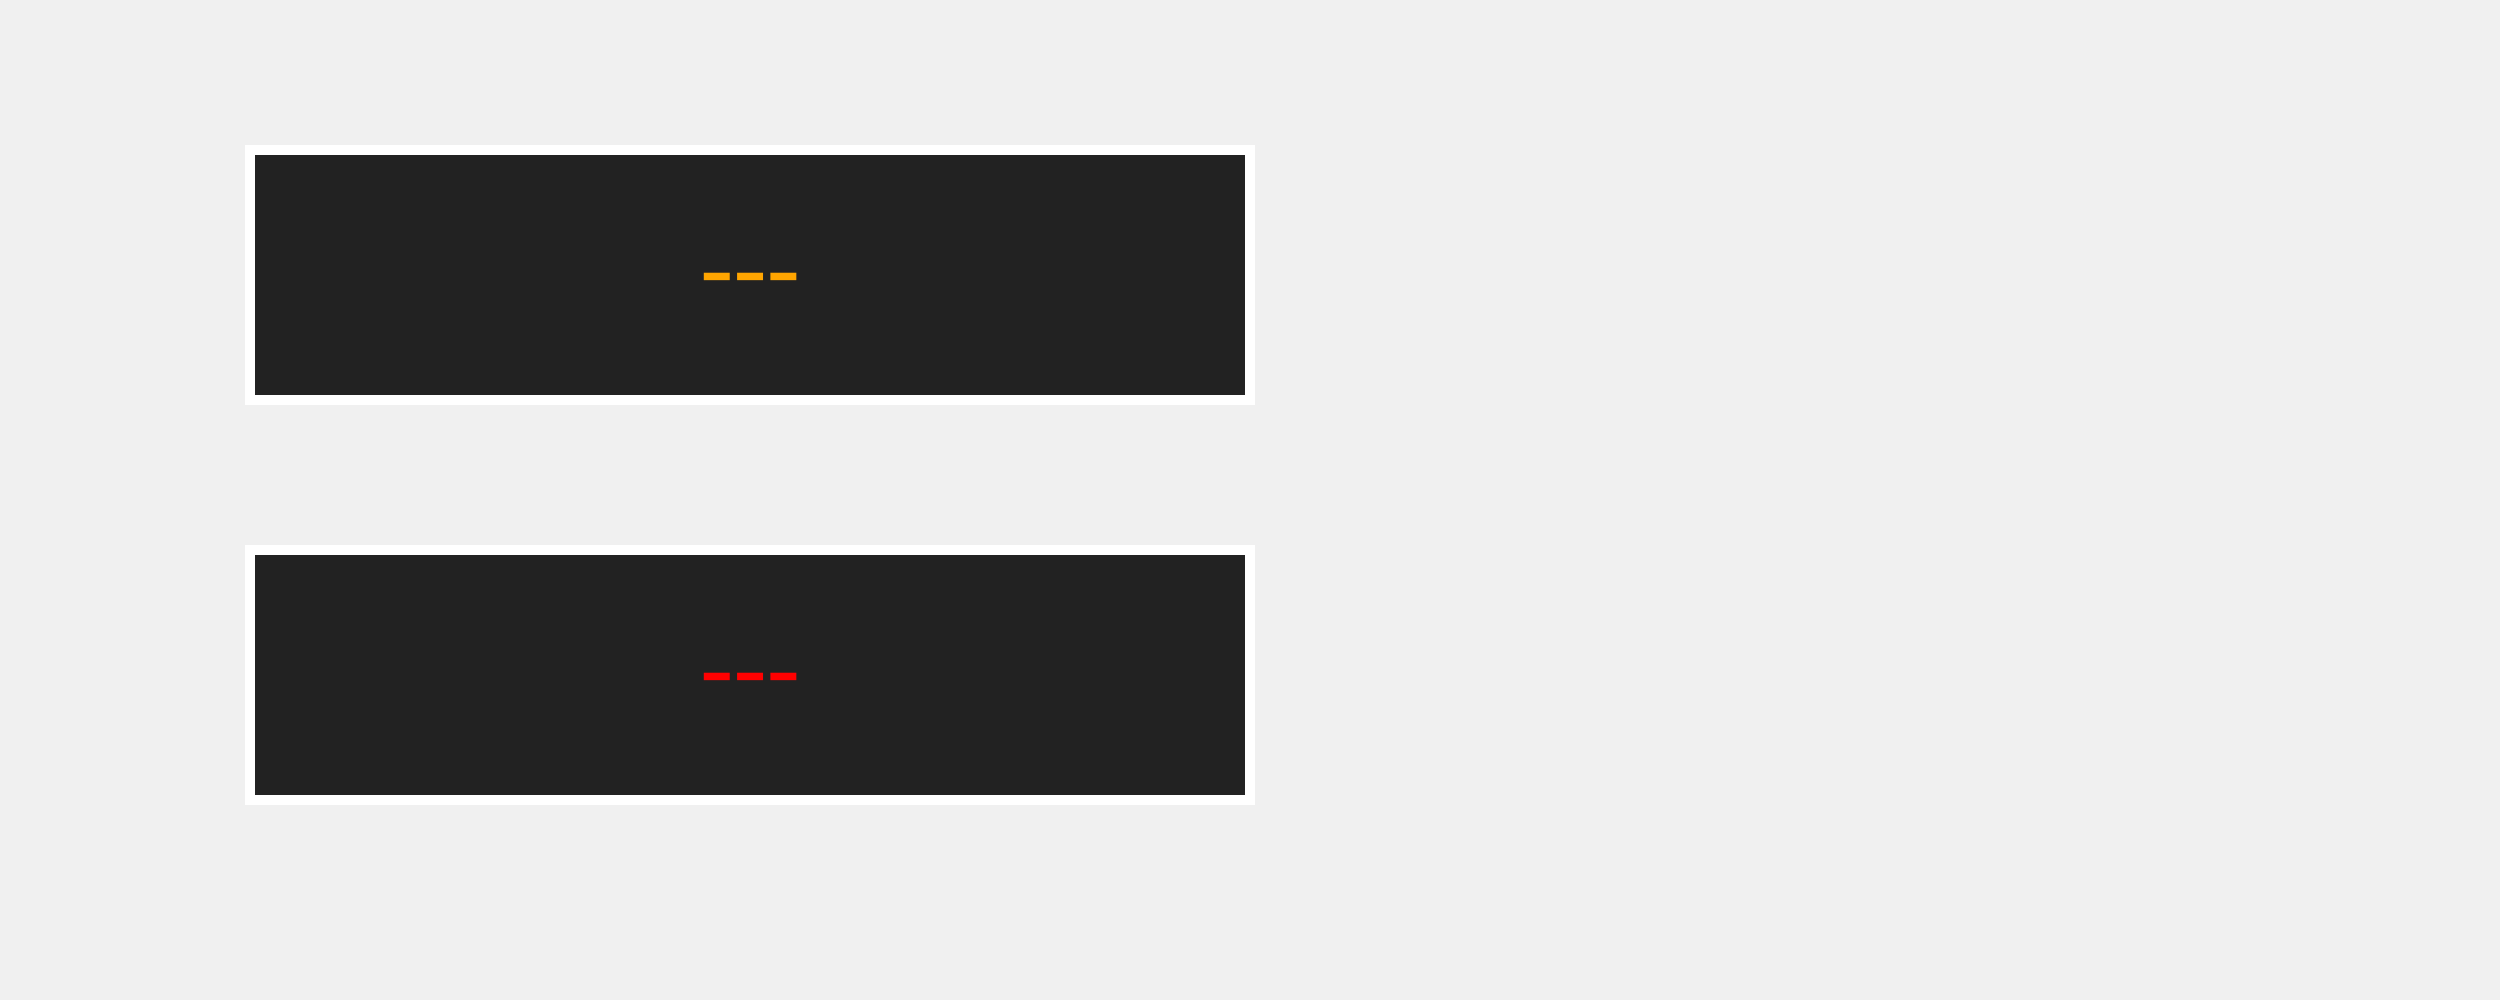
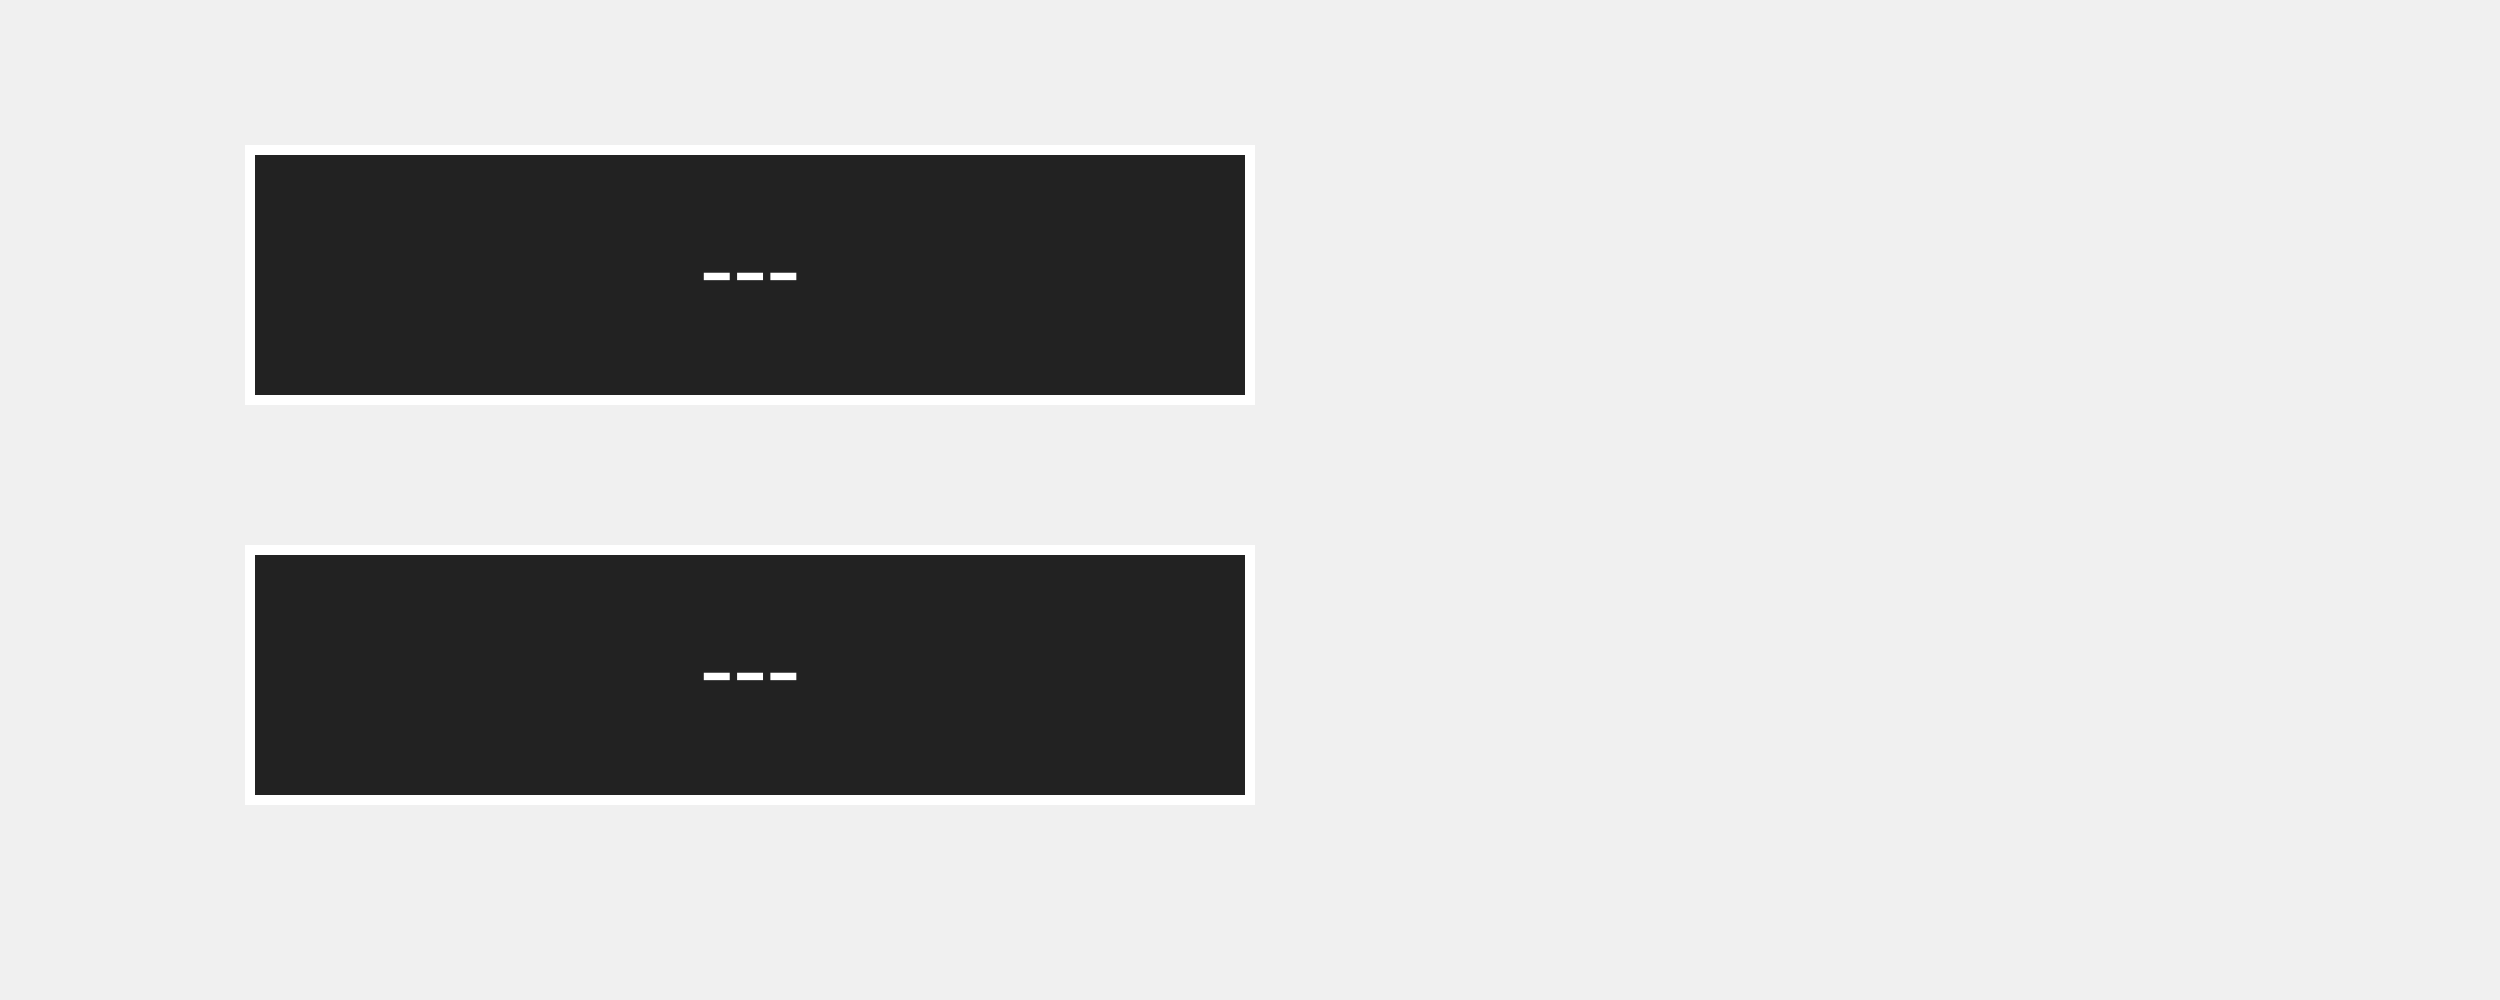
<svg xmlns="http://www.w3.org/2000/svg" width="500" height="200">
  <rect x="50" y="30" width="200" height="50" fill="#222" stroke="#fff" stroke-width="2" />
-   <text id="inboxDepth" x="150" y="60" text-anchor="middle" fill="orange" font-size="20">---</text>
+   <text id="inbox_depth" x="150" y="60" text-anchor="middle" fill="white" font-size="20">---</text>
  <rect x="50" y="110" width="200" height="50" fill="#222" stroke="#fff" stroke-width="2" />
-   <text id="transactions" x="150" y="140" text-anchor="middle" fill="red" font-size="20">---</text>
+   <text id="db_transactions" x="150" y="140" text-anchor="middle" fill="white" font-size="20">---</text>
</svg>
